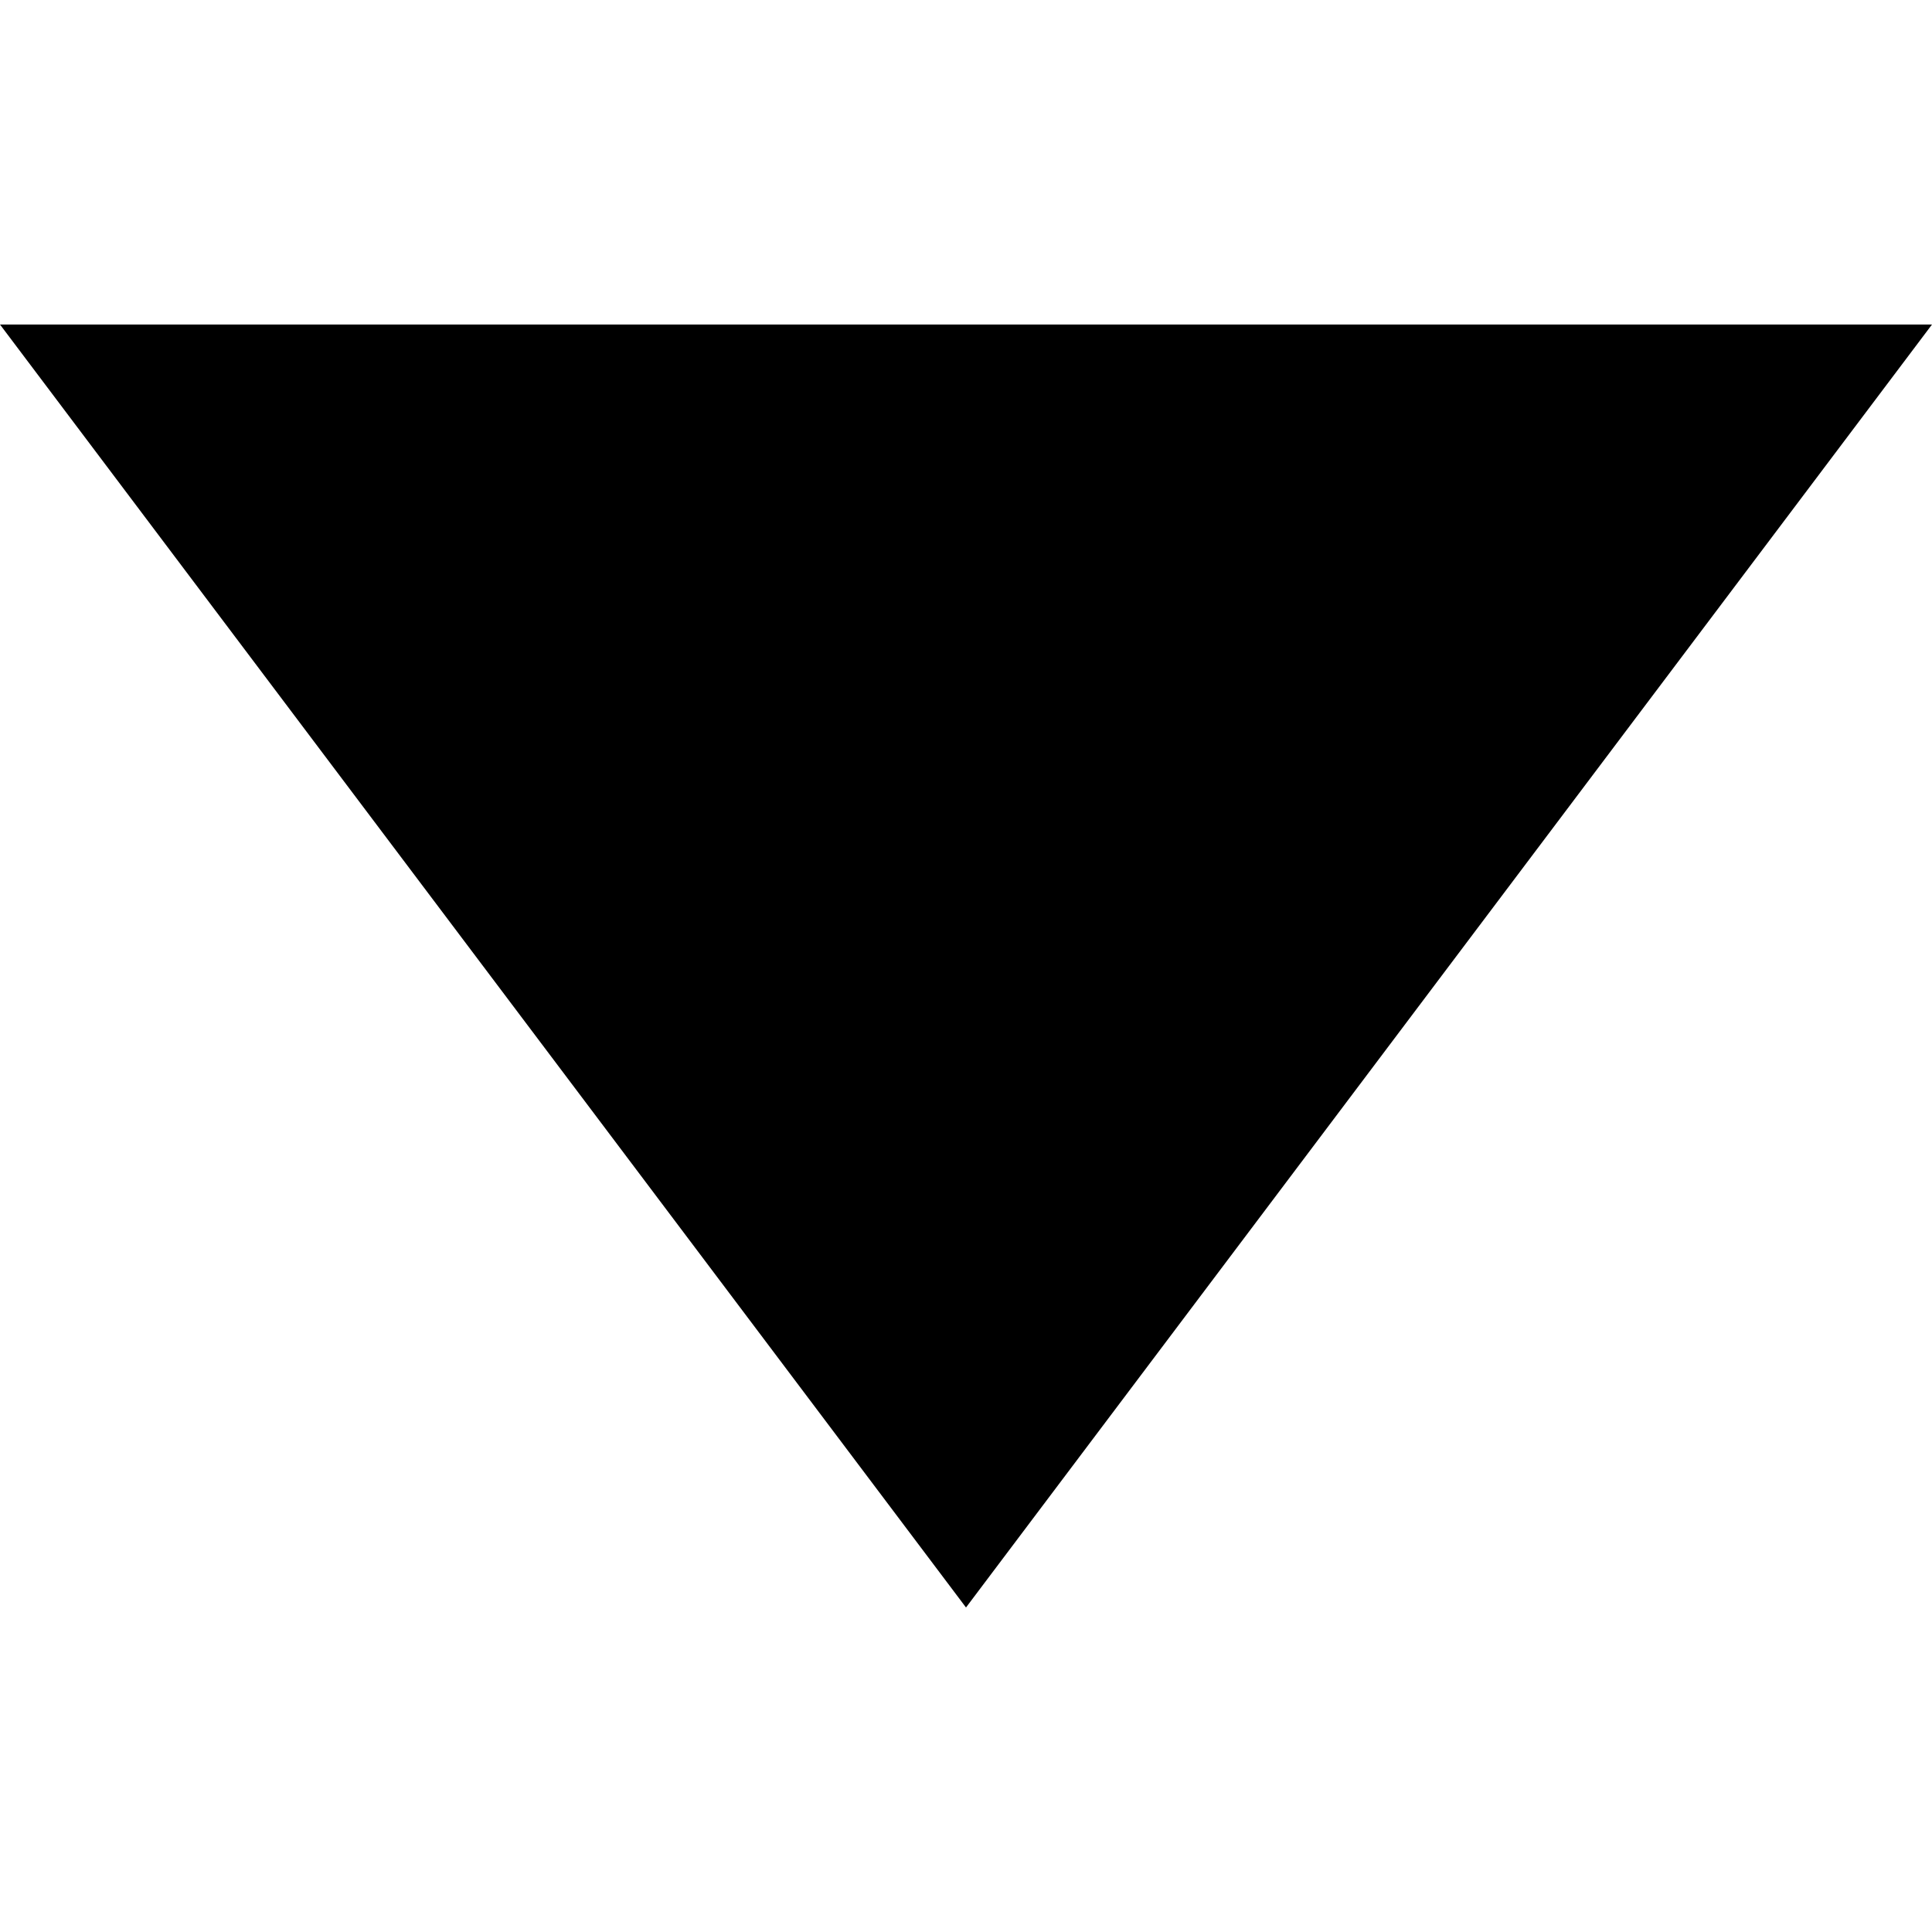
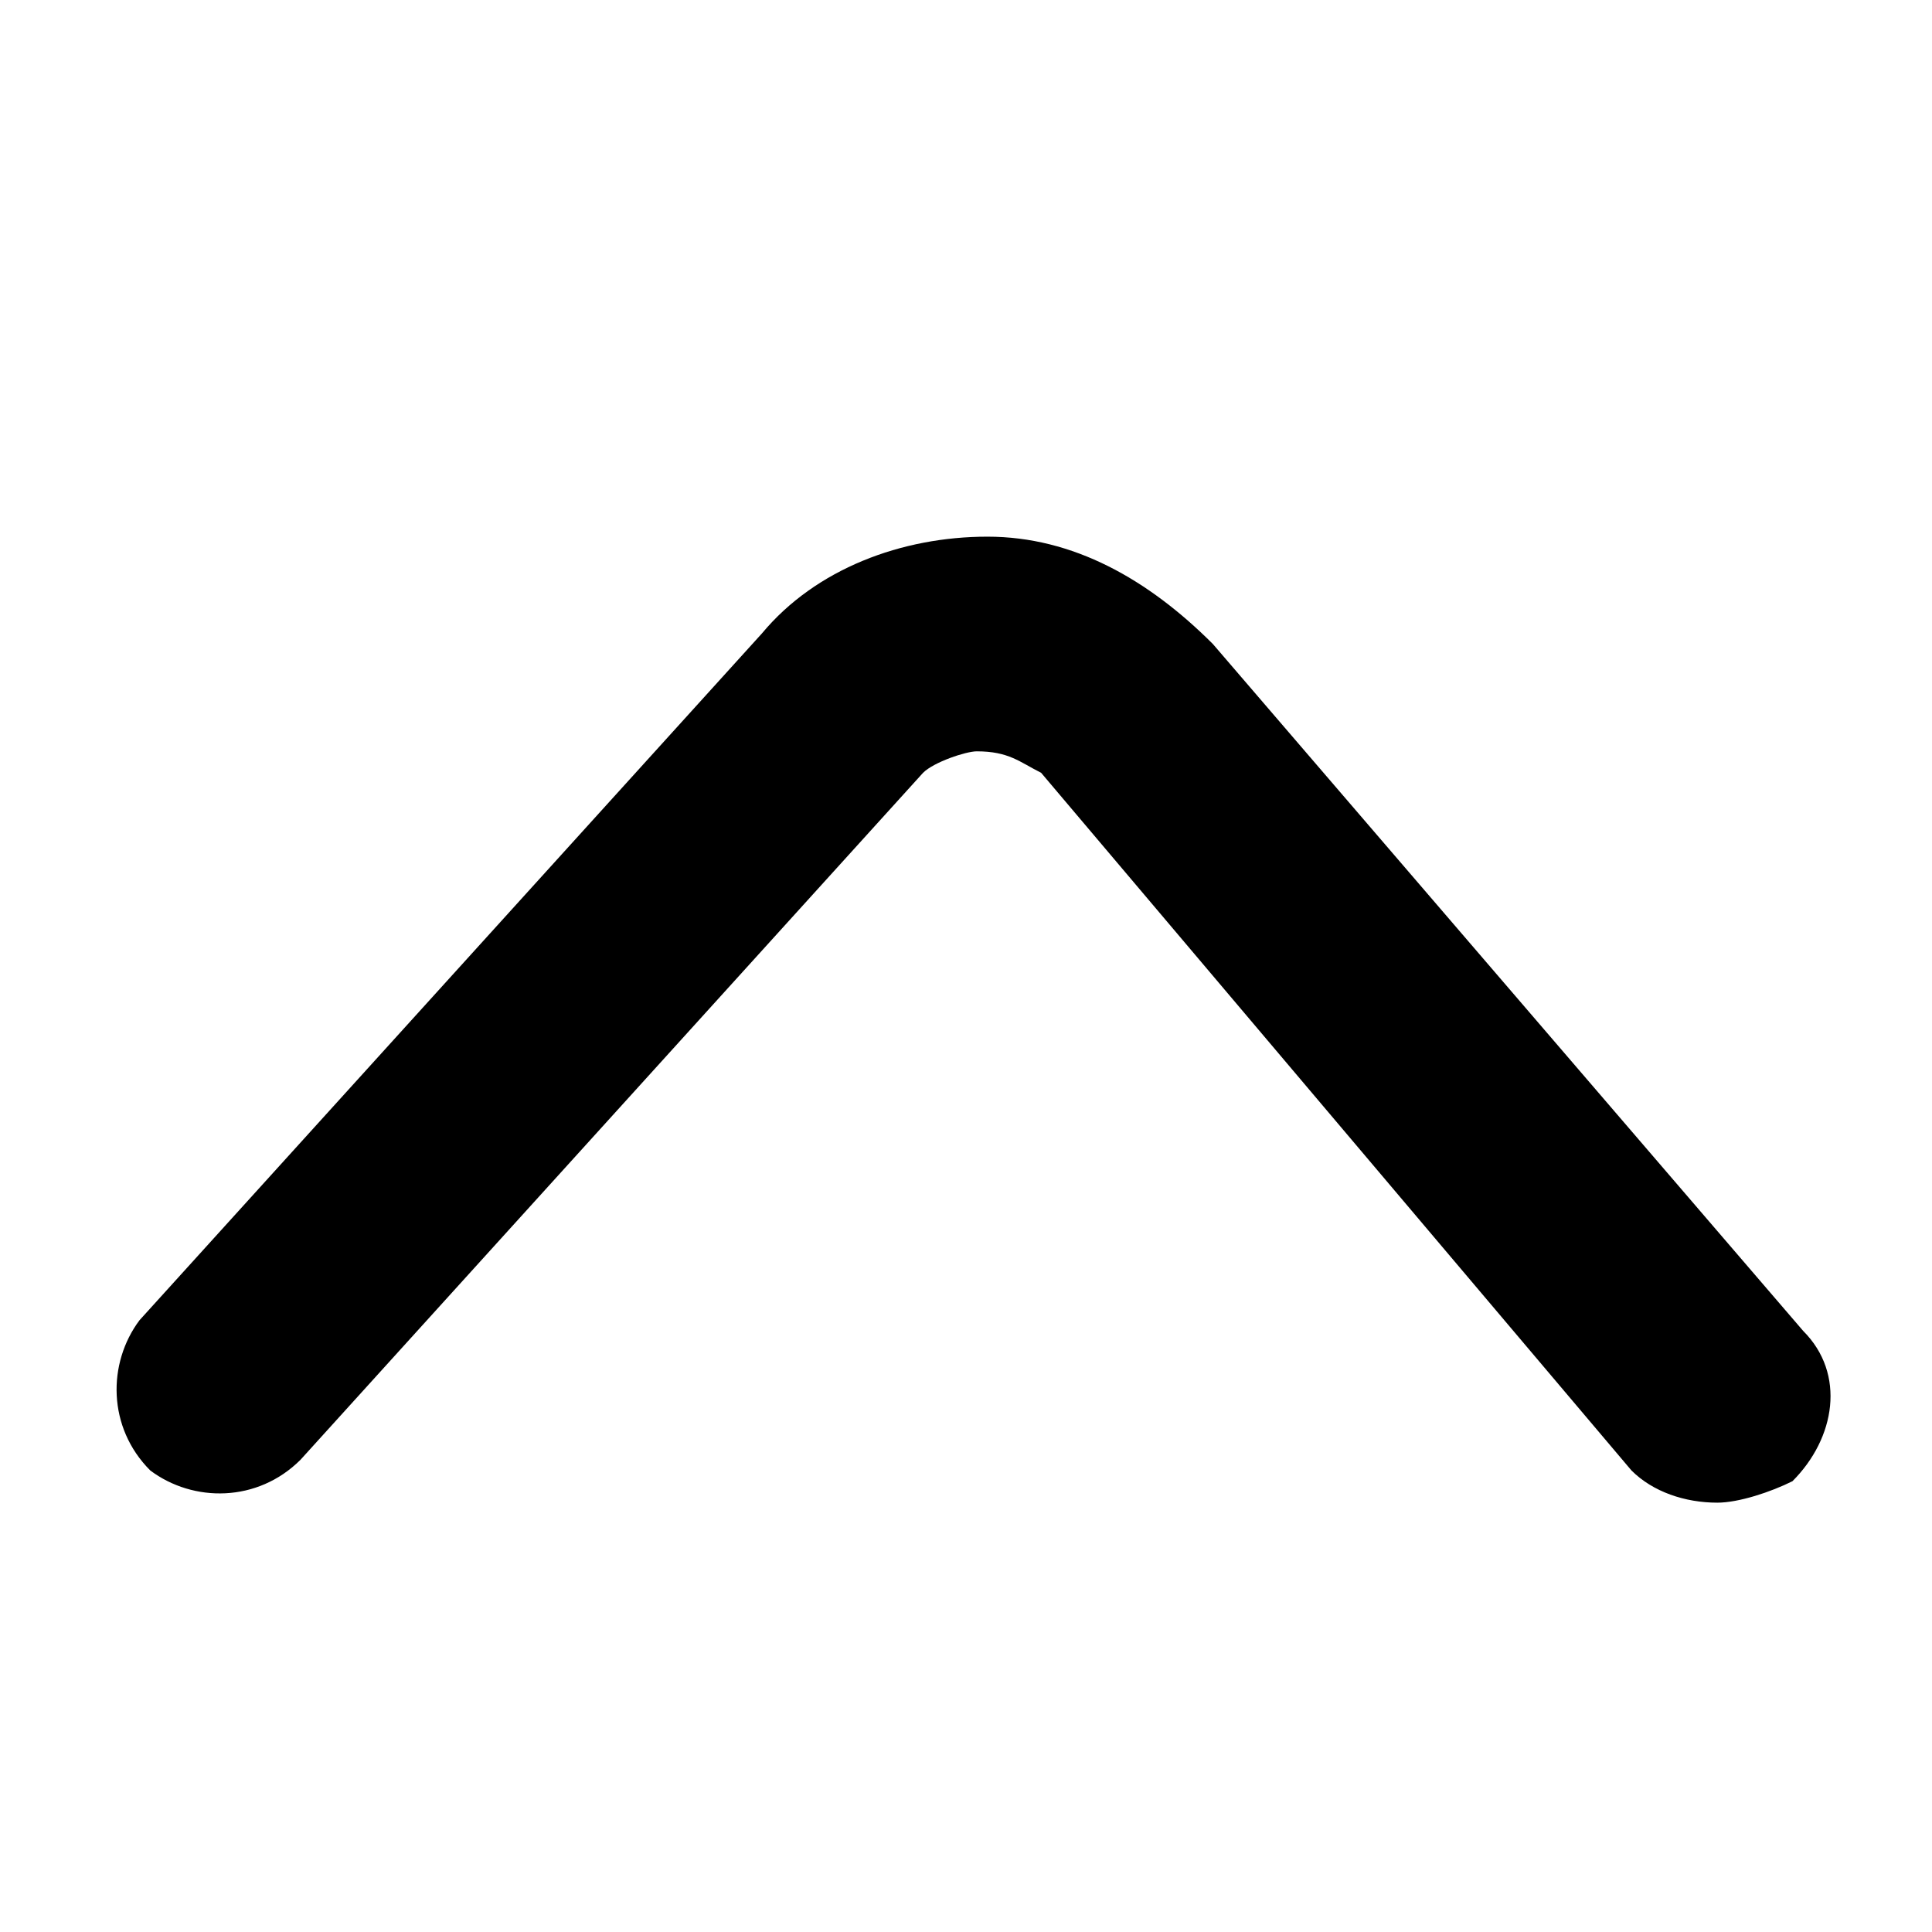
- <svg xmlns="http://www.w3.org/2000/svg" t="1572494310115" class="icon" viewBox="0 0 1024 1024" version="1.1" p-id="7979" width="200" height="200">
+ <svg xmlns="http://www.w3.org/2000/svg" t="1572579848625" class="icon" viewBox="0 0 1024 1024" version="1.1" p-id="1993" width="200" height="200">
  <defs>
    <style type="text/css" />
  </defs>
-   <path d="M512 172H0l256 340 256 340 256-340 256-340z" p-id="7980" />
+   <path d="M910.222 796.444c-17.067 0-34.133-5.689-45.511-17.067L551.822 409.6c-11.378-5.689-17.067-11.378-34.133-11.378-5.689 0-22.756 5.689-28.444 11.378l-329.956 364.089c-22.756 22.756-56.889 22.756-79.644 5.689-22.756-22.756-22.756-56.889-5.689-79.644l329.956-364.089c28.444-34.133 73.956-51.2 119.467-51.2s85.333 22.756 119.467 56.889l312.889 364.089c22.756 22.756 17.067 56.889-5.689 79.644-11.378 5.689-28.444 11.378-39.822 11.378z" p-id="1994" />
</svg>
